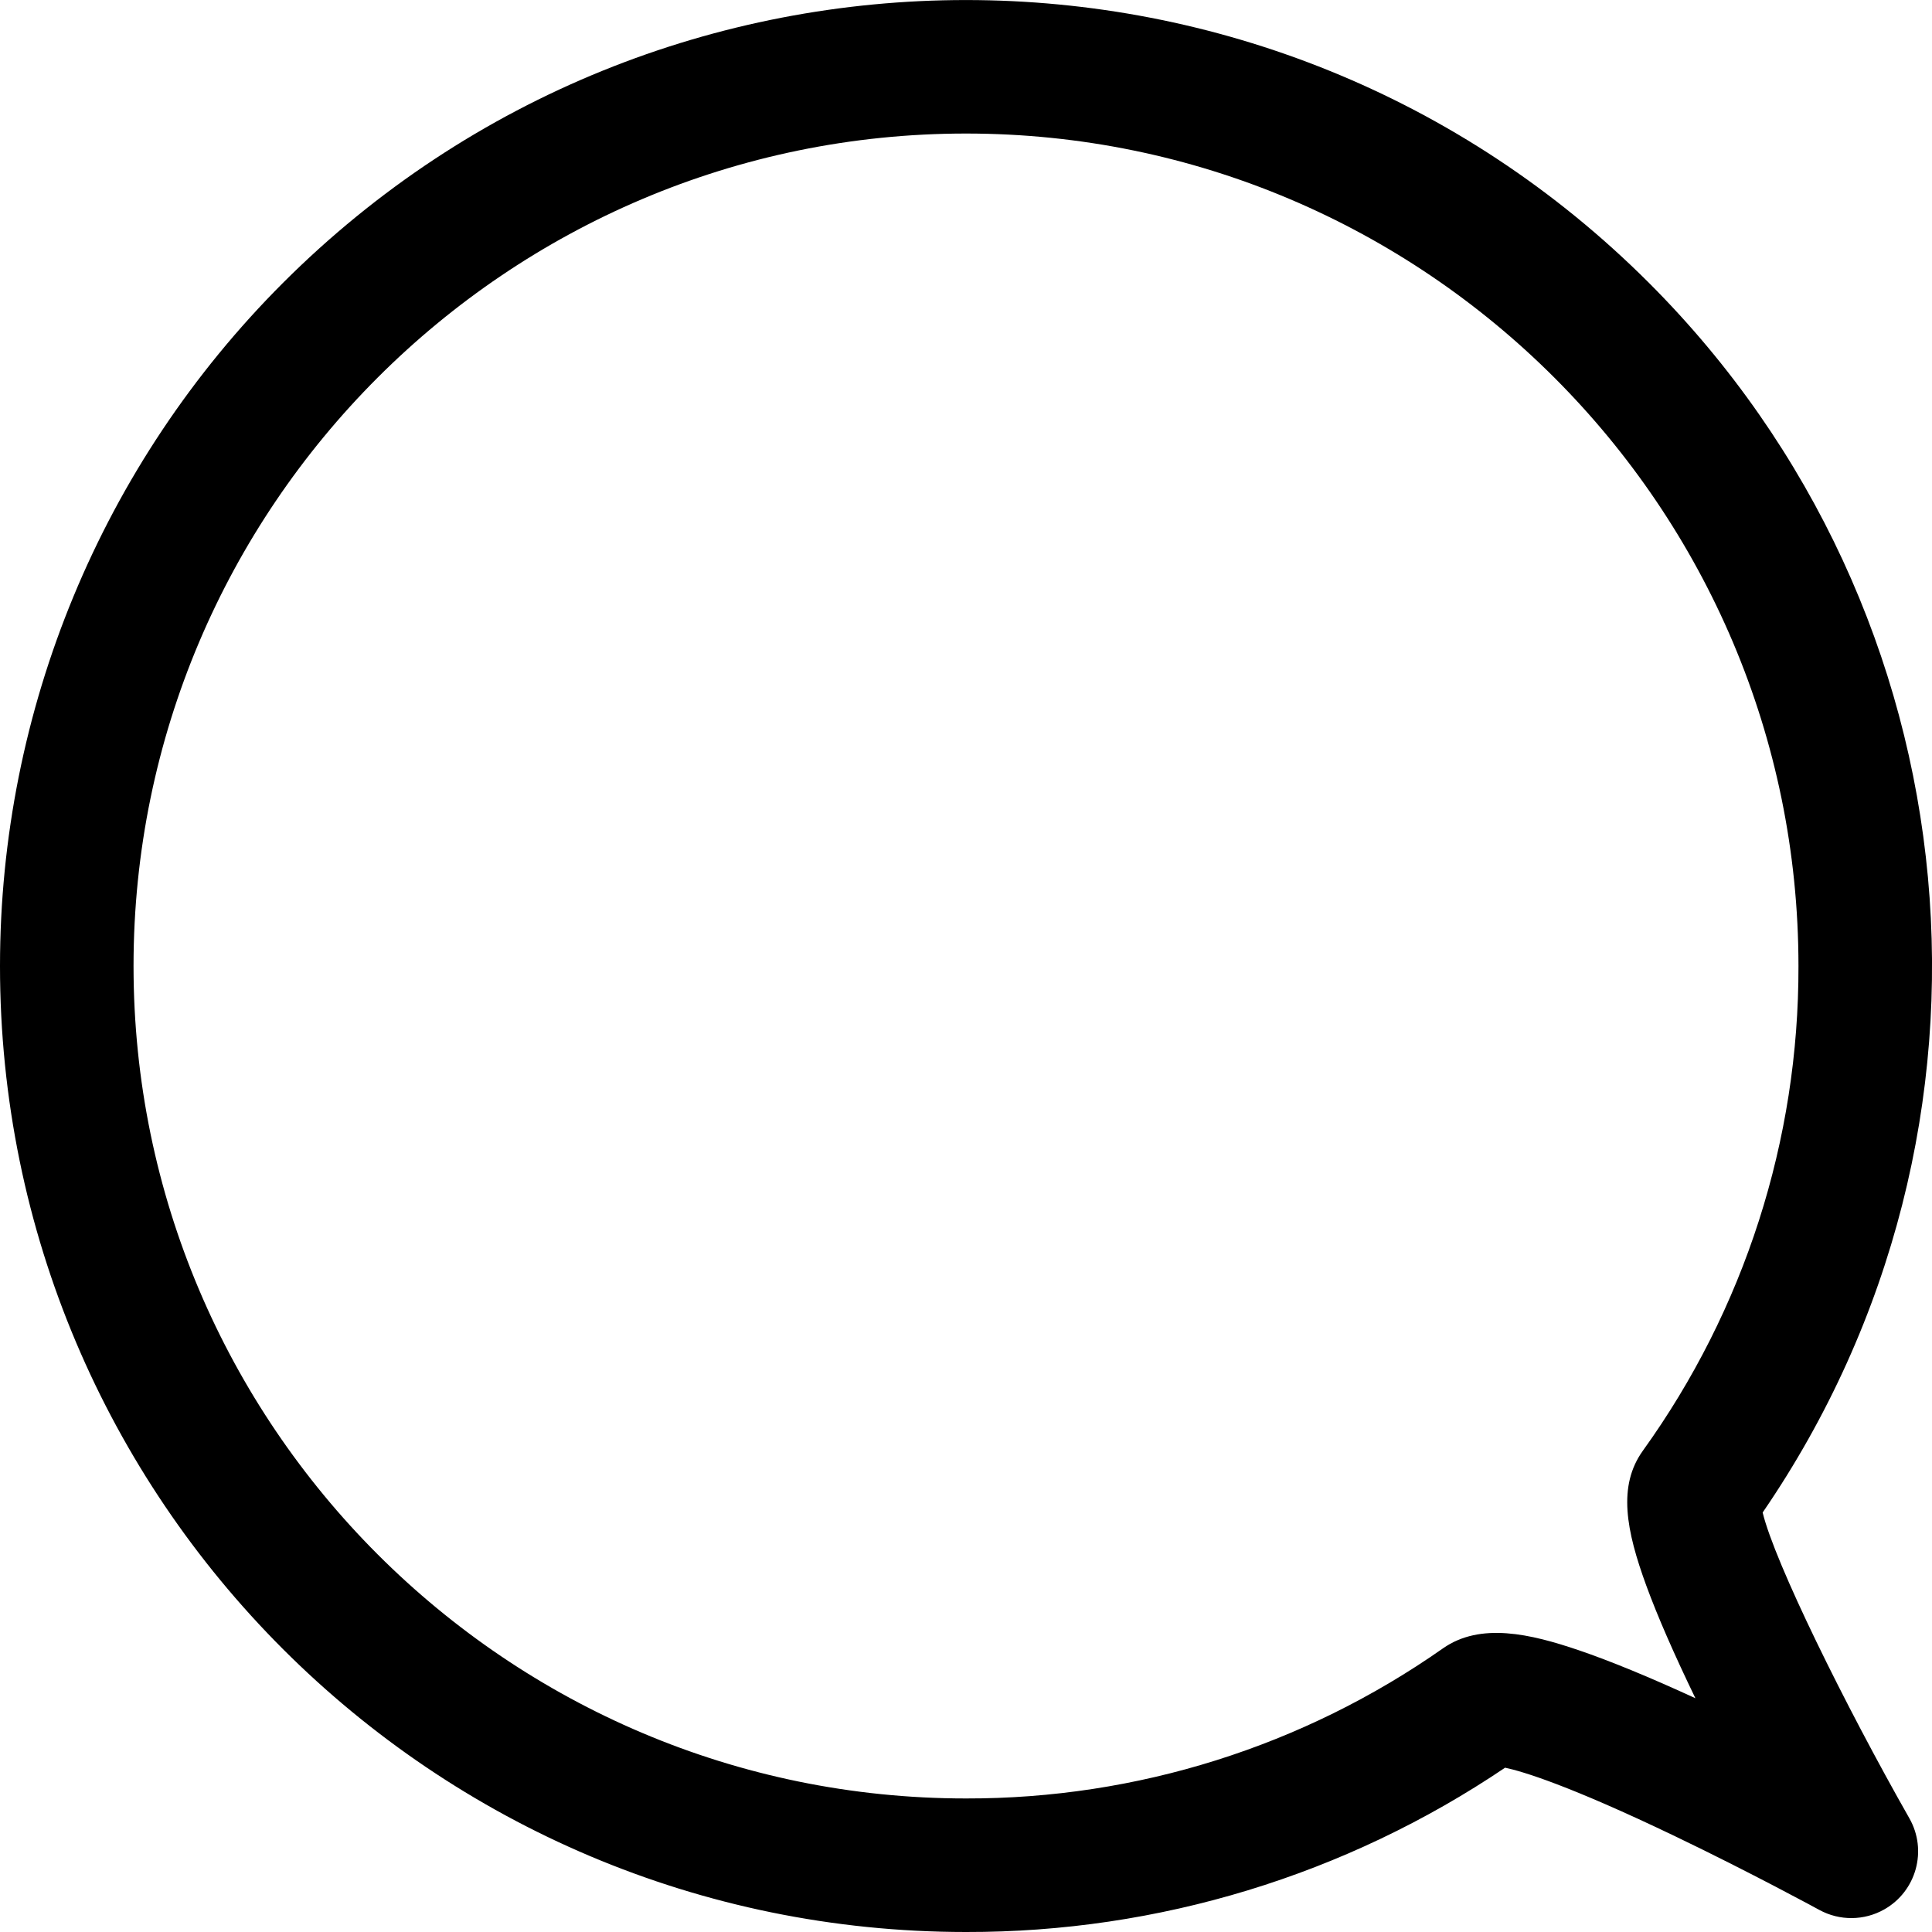
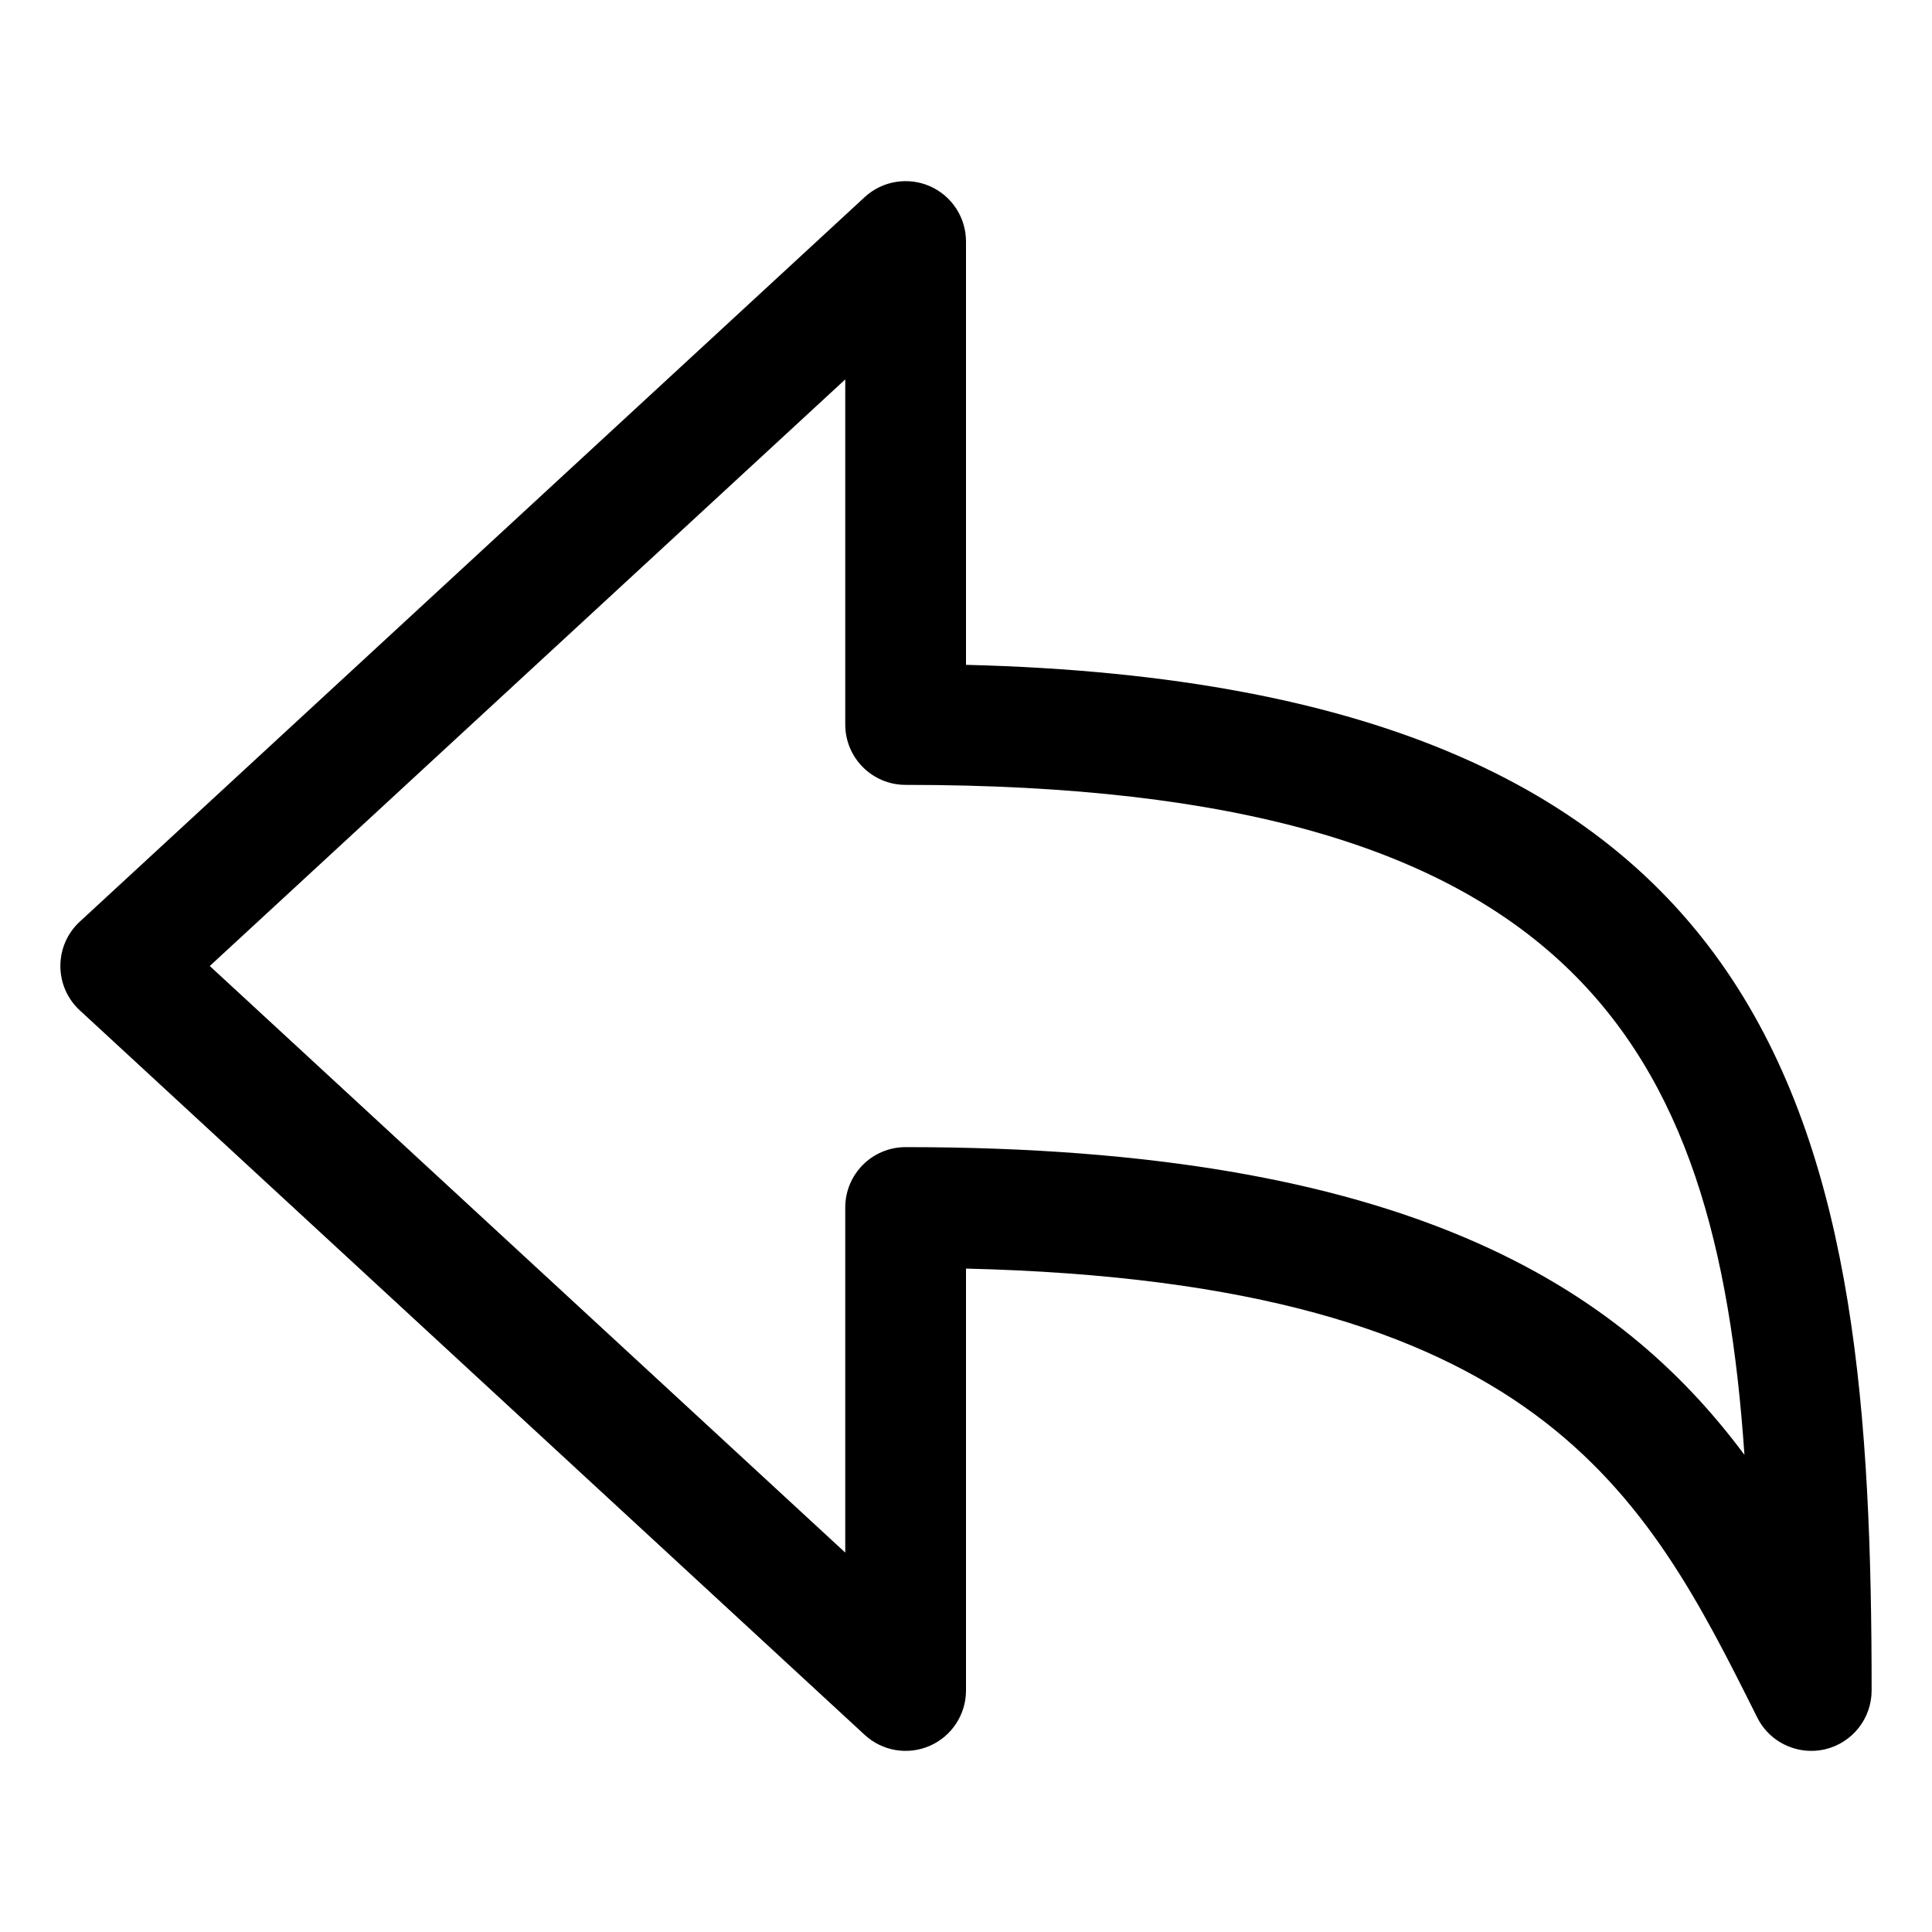
- <svg xmlns="http://www.w3.org/2000/svg" version="1.1" viewBox="0 0 512 512" xml:space="preserve">
-   <g>
-     <g id="object_6_">
-       <g>
-         <path d="M255.999,512C114.614,511.999-0.001,397.383,0,255.998C0,188.103,26.971,122.989,74.98,74.98     c99.989-99.971,262.089-99.956,362.059,0.033c87.177,87.193,99.82,224.139,30.081,325.819     c3.229,13.319,21.796,50.976,38.887,81.044c4.829,8.496,1.857,19.298-6.638,24.127c-5.328,3.029-11.845,3.085-17.224,0.148     c-0.179-0.101-18.091-9.859-38.23-19.527c-28.226-13.549-40.43-17.189-45.051-18.167     C356.671,496.938,306.904,512.106,255.999,512z M255.999,35.389c-121.645,0-220.61,98.965-220.61,220.61     s98.965,220.611,220.61,220.611c45.231,0.097,89.386-13.799,126.409-39.783c9.909-6.943,23.155-3.859,35.991,0.506     c8.31,2.831,18.691,7.099,30.901,12.717c-5.691-11.766-10.051-21.759-12.979-29.751c-5.41-14.762-7.64-26.513-0.94-35.85     c26.914-37.413,41.342-82.362,41.23-128.449C476.611,134.354,377.645,35.389,255.999,35.389z" />
-       </g>
-     </g>
-   </g>
+ <svg xmlns="http://www.w3.org/2000/svg" viewBox="0 0 128 128">
+   <path id="Reply" d="m120 116c-1.488 0-2.891-.832-3.578-2.211-7.406-14.812-14.418-28.832-52.422-29.742v27.953c0 1.59-.941 3.027-2.395 3.664s-3.152.355-4.32-.727l-52-48c-.82-.753-1.285-1.82-1.285-2.937s.465-2.184 1.285-2.938l52-48c1.168-1.082 2.871-1.359 4.32-.727 1.454.638 2.395 2.075 2.395 3.665v28.047c55.402 1.375 60 31.605 60 67.953 0 1.855-1.277 3.465-3.082 3.895-.305.07-.613.105-.918.105zm-106.102-52 42.102 38.863v-22.863c0-2.211 1.789-4 4-4 33.168 0 47.289 9.258 55.574 20.387-1.871-27.297-11.386-44.387-55.574-44.387-2.211 0-4-1.789-4-4v-22.863z" />
</svg>
